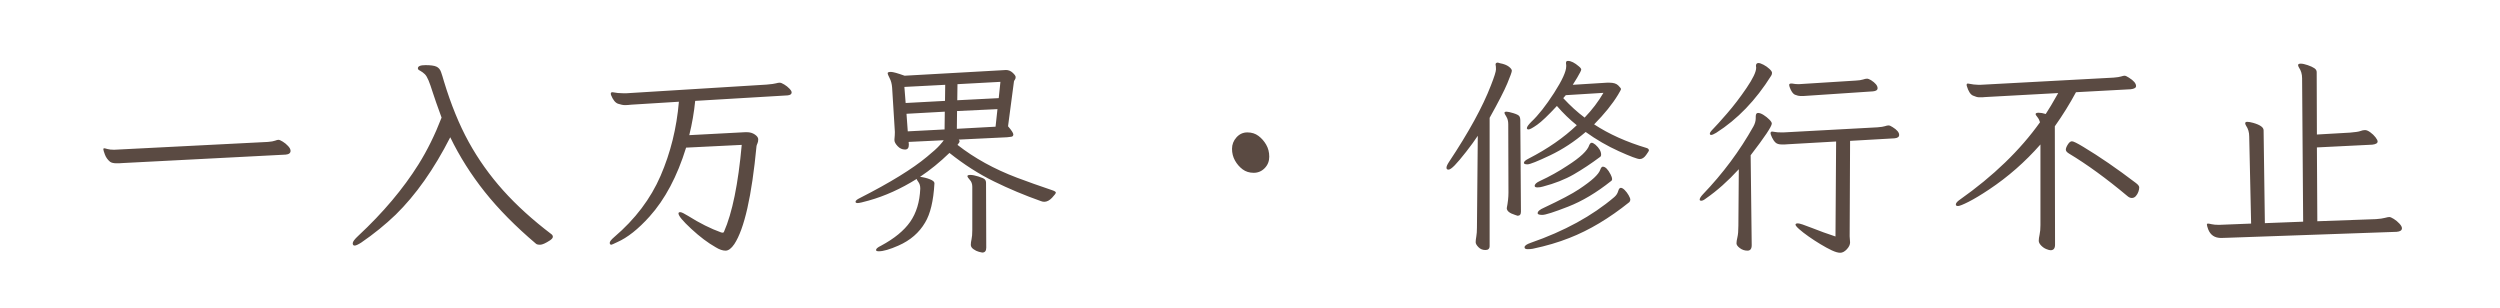
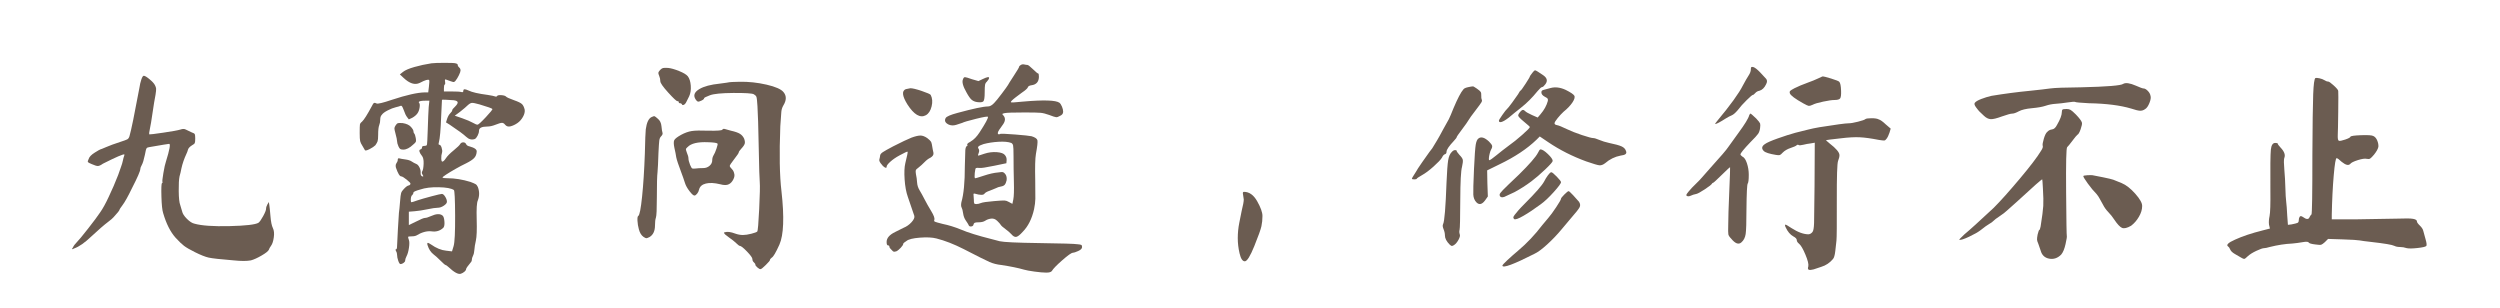
<svg xmlns="http://www.w3.org/2000/svg" viewBox="0 0 130 16">
-   <path d="M5.935 7.787 13.932 7.38Q14.196 7.358 14.306 7.314Q14.416 7.27 14.482 7.27Q14.548 7.27 14.702 7.364Q14.856 7.457 14.982 7.595Q15.109 7.732 15.109 7.842Q15.109 8.018 14.856 8.04L6.353 8.48Q6.265 8.491 6.188 8.491H6.056Q5.836 8.491 5.726 8.414Q5.539 8.26 5.456 8.04Q5.374 7.82 5.374 7.765Q5.374 7.71 5.412 7.71Q5.451 7.71 5.583 7.748Q5.715 7.787 5.935 7.787Z M23.413 7.138Q22.148 9.624 20.575 11.164Q19.761 11.945 18.782 12.616Q18.54 12.77 18.441 12.77Q18.342 12.77 18.342 12.649Q18.342 12.528 18.628 12.264Q20.564 10.46 21.763 8.546Q22.445 7.457 22.962 6.115Q22.632 5.213 22.505 4.812Q22.379 4.41 22.285 4.184Q22.192 3.959 22.093 3.86Q21.994 3.761 21.84 3.673Q21.73 3.629 21.73 3.552Q21.73 3.387 22.126 3.387Q22.522 3.387 22.692 3.464Q22.863 3.541 22.934 3.745Q23.006 3.948 23.083 4.223Q23.633 6.038 24.375 7.386Q25.118 8.733 26.163 9.899Q27.208 11.065 28.671 12.176Q28.748 12.231 28.748 12.314Q28.748 12.396 28.605 12.495Q28.253 12.726 28.088 12.726Q27.923 12.726 27.868 12.671Q26.284 11.329 25.211 9.982Q24.139 8.634 23.413 7.138Z M31.849 4.795Q32.124 4.85 32.421 4.85H32.564L39.868 4.399Q40.242 4.366 40.352 4.333Q40.462 4.3 40.544 4.3Q40.627 4.3 40.781 4.394Q40.935 4.487 41.05 4.608Q41.166 4.729 41.166 4.806Q41.166 4.938 40.957 4.96L36.15 5.246Q36.062 6.137 35.842 7.028L38.757 6.874H38.834Q39.076 6.874 39.252 6.995Q39.428 7.116 39.428 7.243Q39.428 7.369 39.389 7.452Q39.351 7.534 39.34 7.589Q38.966 11.505 38.185 12.693Q37.954 13.034 37.728 13.034Q37.503 13.034 37.217 12.858Q36.612 12.517 35.947 11.901Q35.281 11.285 35.281 11.098Q35.281 11.032 35.374 11.032Q35.468 11.032 35.787 11.23Q36.678 11.791 37.503 12.088Q37.525 12.099 37.58 12.099Q37.635 12.099 37.646 12.055Q38.295 10.581 38.57 7.534L35.677 7.677Q34.984 9.921 33.774 11.263Q32.894 12.242 32.091 12.594Q31.816 12.726 31.794 12.726Q31.706 12.726 31.706 12.627Q31.706 12.528 31.937 12.33Q33.576 10.933 34.351 9.14Q35.127 7.347 35.303 5.29L32.817 5.444Q32.641 5.466 32.498 5.466Q32.355 5.466 32.14 5.395Q31.926 5.323 31.772 4.938Q31.761 4.916 31.761 4.872Q31.761 4.795 31.849 4.795Z M52.132 3.651 52.308 3.64Q52.506 3.64 52.66 3.783Q52.814 3.926 52.814 4.008Q52.814 4.091 52.775 4.141Q52.737 4.19 52.726 4.234L52.418 6.566Q52.693 6.885 52.693 6.99Q52.693 7.094 52.588 7.111Q52.484 7.127 52.363 7.138L49.855 7.259Q49.899 7.303 49.899 7.353Q49.899 7.402 49.789 7.534Q51.109 8.568 52.88 9.239Q53.727 9.558 54.706 9.888Q54.904 9.954 54.904 10.014Q54.904 10.075 54.706 10.284Q54.508 10.493 54.299 10.493Q54.222 10.493 54.134 10.46Q52.858 10.009 51.681 9.431Q50.504 8.854 49.371 7.952Q48.634 8.667 47.842 9.195Q48.117 9.228 48.353 9.322Q48.59 9.415 48.59 9.525V9.547Q48.513 10.9 48.106 11.571Q47.644 12.363 46.72 12.77Q46.049 13.067 45.697 13.067Q45.554 13.067 45.554 13.001Q45.554 12.902 45.807 12.781Q46.852 12.22 47.331 11.533Q47.809 10.845 47.853 9.822V9.789Q47.853 9.602 47.76 9.47Q47.666 9.338 47.666 9.305Q46.434 10.075 45.18 10.427Q44.718 10.559 44.602 10.559Q44.487 10.559 44.487 10.493Q44.487 10.405 44.718 10.295Q47.072 9.096 48.205 8.15Q48.678 7.765 48.87 7.545Q49.063 7.325 49.074 7.292L47.248 7.38L47.259 7.501V7.534Q47.259 7.776 47.061 7.776Q46.841 7.776 46.676 7.6Q46.511 7.424 46.511 7.292V7.248Q46.533 7.028 46.533 6.863L46.39 4.553Q46.368 4.267 46.263 4.069Q46.159 3.871 46.159 3.805Q46.159 3.739 46.324 3.739Q46.489 3.739 47.039 3.937ZM52.022 4.256 49.789 4.377 49.778 5.213 51.934 5.103ZM49.151 4.41 47.028 4.52 47.094 5.356 49.14 5.246ZM51.868 5.675 49.767 5.774 49.756 6.698 51.769 6.588ZM49.129 5.807 47.138 5.917 47.204 6.83 49.118 6.731ZM50.559 9.712Q50.559 9.492 50.432 9.355Q50.306 9.217 50.306 9.157Q50.306 9.096 50.46 9.096Q50.614 9.096 50.878 9.178Q51.142 9.261 51.208 9.327Q51.274 9.393 51.274 9.514L51.285 12.88Q51.285 13.133 51.076 13.133Q51.054 13.133 50.906 13.095Q50.757 13.056 50.62 12.957Q50.482 12.858 50.482 12.732Q50.482 12.605 50.52 12.44Q50.559 12.275 50.559 11.956Z M66.001 8.15Q66.001 8.502 65.764 8.744Q65.528 8.986 65.192 8.986Q64.857 8.986 64.615 8.805Q64.373 8.623 64.219 8.348Q64.065 8.073 64.065 7.738Q64.065 7.402 64.296 7.144Q64.527 6.885 64.863 6.885Q65.198 6.885 65.44 7.067Q65.682 7.248 65.841 7.523Q66.001 7.798 66.001 8.15Z M83.698 4.3Q84.006 4.3 84.149 4.443Q84.292 4.586 84.292 4.63Q84.292 4.674 84.138 4.927Q83.698 5.653 82.895 6.467Q84.05 7.226 85.634 7.699Q85.744 7.732 85.744 7.831Q85.744 7.853 85.596 8.062Q85.447 8.271 85.266 8.271Q85.084 8.271 84.182 7.864Q83.28 7.457 82.455 6.863Q81.586 7.611 80.602 8.079Q79.617 8.546 79.43 8.546Q79.243 8.546 79.243 8.469Q79.243 8.37 79.485 8.249Q80.981 7.479 81.993 6.511Q81.443 6.071 80.959 5.51Q80.277 6.247 79.931 6.489Q79.584 6.731 79.49 6.731Q79.397 6.731 79.397 6.665Q79.397 6.566 79.628 6.335Q80.178 5.818 80.811 4.834Q81.443 3.849 81.443 3.453V3.387Q81.443 3.343 81.432 3.299V3.266Q81.432 3.167 81.531 3.167Q81.773 3.167 82.103 3.453Q82.224 3.552 82.224 3.618Q82.224 3.684 82.015 4.036Q81.806 4.388 81.784 4.41L83.555 4.3ZM81.289 5.103Q81.839 5.697 82.4 6.115Q82.983 5.51 83.379 4.828L81.421 4.949ZM77.527 4.443Q77.791 3.772 77.791 3.607Q77.791 3.442 77.769 3.354Q77.769 3.255 77.89 3.255L78 3.288Q78.297 3.343 78.457 3.464Q78.616 3.585 78.616 3.679Q78.616 3.772 78.38 4.338Q78.143 4.905 77.461 6.126V12.792Q77.461 13.001 77.241 13.001Q77.021 13.001 76.878 12.852Q76.735 12.704 76.735 12.594Q76.735 12.484 76.768 12.297Q76.801 12.11 76.801 11.846L76.845 7.061Q76.614 7.413 76.24 7.892Q75.866 8.37 75.646 8.596Q75.426 8.821 75.322 8.821Q75.217 8.821 75.217 8.722Q75.217 8.623 75.338 8.436Q76.889 6.104 77.527 4.443ZM78.352 10.823Q78.44 10.383 78.44 10.02L78.429 6.456Q78.429 6.225 78.33 6.066Q78.231 5.906 78.231 5.873Q78.231 5.807 78.336 5.807Q78.44 5.807 78.693 5.884Q78.946 5.961 79.001 6.038Q79.056 6.115 79.056 6.269L79.089 11.01Q79.089 11.219 78.913 11.219L78.781 11.175Q78.352 11.043 78.352 10.823ZM82.642 7.545Q82.697 7.424 82.769 7.424Q82.84 7.424 82.961 7.523Q83.258 7.787 83.258 8.04Q83.258 8.128 83.203 8.161Q82.51 8.678 81.834 9.069Q81.157 9.459 80.233 9.701Q80.09 9.745 79.947 9.745Q79.804 9.745 79.804 9.668Q79.804 9.536 80.068 9.415Q80.849 9.052 81.509 8.612Q82.51 7.974 82.642 7.545ZM83.346 8.667Q83.544 8.667 83.753 9.074Q83.83 9.228 83.83 9.305Q83.83 9.382 83.775 9.415Q82.642 10.317 81.542 10.746Q80.442 11.175 80.2 11.175Q79.958 11.175 79.958 11.087Q79.958 10.944 80.288 10.801Q81.575 10.196 82.103 9.844Q82.631 9.492 82.89 9.25Q83.148 9.008 83.209 8.837Q83.269 8.667 83.346 8.667ZM84.721 10.515Q83.159 11.769 81.608 12.374Q80.75 12.715 79.705 12.935Q79.595 12.957 79.436 12.957Q79.276 12.957 79.276 12.858Q79.276 12.737 79.595 12.627Q82.224 11.714 83.94 10.251Q84.094 10.119 84.144 9.943Q84.193 9.767 84.281 9.767Q84.369 9.767 84.485 9.883Q84.6 9.998 84.688 10.152Q84.776 10.306 84.776 10.383Q84.776 10.46 84.721 10.515Z M91.32 3.497 91.309 3.431Q91.309 3.277 91.441 3.277Q91.529 3.277 91.7 3.365Q91.87 3.453 92.007 3.58Q92.145 3.706 92.145 3.789Q92.145 3.871 92.101 3.937Q90.902 5.851 89.241 6.907Q89.054 7.017 88.983 7.017Q88.911 7.017 88.911 6.946Q88.911 6.874 89.098 6.687Q89.285 6.5 89.802 5.906Q90.319 5.312 90.82 4.575Q91.32 3.838 91.32 3.53ZM93.531 4.377 96.501 4.19Q96.743 4.179 96.875 4.135Q97.007 4.091 97.084 4.091Q97.161 4.091 97.293 4.168Q97.634 4.388 97.634 4.586Q97.634 4.729 97.392 4.751L93.938 4.982Q93.85 4.993 93.773 4.993H93.619Q93.509 4.993 93.344 4.927Q93.179 4.861 93.058 4.52Q93.036 4.454 93.036 4.421Q93.036 4.344 93.135 4.344H93.19Q93.355 4.377 93.531 4.377ZM92.134 6.423Q92.134 6.643 91.034 8.073L91.089 12.748Q91.089 13.034 90.869 13.034Q90.649 13.034 90.473 12.902Q90.297 12.77 90.297 12.654Q90.297 12.539 90.346 12.335Q90.396 12.132 90.396 11.736L90.418 8.799Q89.571 9.723 88.713 10.317Q88.559 10.438 88.471 10.438Q88.383 10.438 88.383 10.383Q88.383 10.284 88.548 10.108Q90.11 8.48 91.177 6.577Q91.298 6.357 91.298 6.148V6.06Q91.298 5.873 91.419 5.873Q91.54 5.873 91.705 5.978Q91.87 6.082 92.002 6.214Q92.134 6.346 92.134 6.423ZM96.182 12.286 96.204 12.605Q96.204 12.781 96.034 12.963Q95.863 13.144 95.692 13.144Q95.522 13.144 95.252 13.018Q94.983 12.891 94.664 12.698Q94.345 12.506 94.048 12.297Q93.751 12.088 93.559 11.918Q93.366 11.747 93.366 11.681Q93.366 11.615 93.493 11.615Q93.619 11.615 94.213 11.851Q94.807 12.088 95.445 12.297L95.478 7.358L92.97 7.501Q92.882 7.512 92.805 7.512H92.651Q92.431 7.512 92.327 7.413Q92.222 7.314 92.145 7.149Q92.068 6.984 92.068 6.929Q92.068 6.841 92.156 6.841Q92.2 6.841 92.305 6.863Q92.409 6.885 92.629 6.885H92.75L97.623 6.621Q97.909 6.599 98.019 6.561Q98.129 6.522 98.206 6.522Q98.283 6.522 98.415 6.61Q98.756 6.819 98.756 7.017Q98.756 7.171 98.514 7.193L96.204 7.325Z M102.33 4.344Q102.66 4.41 102.88 4.41H102.979L109.909 4.036Q110.184 4.014 110.299 3.976Q110.415 3.937 110.481 3.937Q110.547 3.937 110.701 4.036Q111.075 4.267 111.075 4.476Q111.075 4.608 110.8 4.641L107.951 4.795Q107.467 5.697 106.851 6.566L106.862 12.726Q106.862 13.012 106.631 13.012Q106.554 13.012 106.405 12.951Q106.257 12.891 106.136 12.764Q106.015 12.638 106.015 12.517Q106.015 12.396 106.059 12.198Q106.103 12.0 106.103 11.703V7.512Q104.904 8.876 103.43 9.855Q102.803 10.273 102.368 10.493Q101.934 10.713 101.819 10.713Q101.703 10.713 101.703 10.636Q101.703 10.526 101.912 10.383Q104.53 8.535 106.081 6.357Q106.037 6.203 105.944 6.088Q105.85 5.972 105.85 5.939Q105.85 5.862 106.01 5.862Q106.169 5.862 106.378 5.928Q106.62 5.565 107.027 4.839L103.21 5.048Q103.144 5.059 103.089 5.059H102.913Q102.792 5.059 102.594 4.971Q102.396 4.883 102.275 4.476Q102.264 4.454 102.264 4.421Q102.264 4.344 102.33 4.344ZM110.613 10.185Q108.996 8.832 107.588 7.985Q107.423 7.886 107.423 7.782Q107.423 7.677 107.528 7.512Q107.632 7.347 107.742 7.347Q107.852 7.347 108.325 7.633Q109.59 8.392 111.064 9.514Q111.24 9.646 111.24 9.745Q111.24 9.844 111.196 9.971Q111.152 10.097 111.064 10.196Q110.976 10.295 110.855 10.295Q110.734 10.295 110.613 10.185Z M115.386 11.692 117.058 11.626 116.959 7.094Q116.959 6.775 116.794 6.533Q116.75 6.456 116.75 6.412Q116.75 6.335 116.86 6.335Q116.97 6.335 117.168 6.39Q117.707 6.544 117.707 6.775L117.773 11.604L119.764 11.527L119.709 4.069Q119.709 3.75 119.544 3.508Q119.5 3.431 119.5 3.387Q119.5 3.31 119.637 3.31Q119.775 3.31 120 3.387Q120.226 3.464 120.347 3.547Q120.468 3.629 120.468 3.75L120.479 6.995L122.206 6.896Q122.613 6.863 122.739 6.814Q122.866 6.764 122.981 6.764Q123.097 6.764 123.256 6.88Q123.416 6.995 123.526 7.138Q123.636 7.281 123.636 7.358Q123.636 7.49 123.361 7.523L120.479 7.666L120.501 11.505L123.548 11.395Q123.856 11.373 124.015 11.329Q124.175 11.285 124.246 11.285Q124.318 11.285 124.477 11.384Q124.637 11.483 124.769 11.626Q124.901 11.769 124.901 11.868Q124.901 12.033 124.626 12.055L115.859 12.363L115.496 12.374Q115.001 12.374 114.825 11.923Q114.759 11.736 114.759 11.681Q114.759 11.626 114.814 11.626Q114.869 11.626 115.006 11.659Q115.144 11.692 115.386 11.692Z" fill="#5a4a42" />
+   <path transform="translate(3 13) scale(0.012 -0.012)" d="M373 755Q380 755 398.0 740.0Q416 725 421 715Q426 706 426.5 699.0Q427 692 424 673Q418 643 411.0 594.0Q404 545 399.5 525.0Q395 505 397 501Q400 500 458.0 508.5Q516 517 532 522Q546 527 555.0 522.0Q564 517 580 510Q592 506 594.0 502.0Q596 498 596 483Q596 468 594.0 463.5Q592 459 581 453Q567 444 564.5 434.5Q562 425 558 417Q543 385 536 353Q533 336 528 319Q524 300 524.5 255.0Q525 210 531 195Q536 178 539 168Q542 153 560.0 135.0Q578 117 593 114Q639 101 744.5 103.5Q850 106 870 118Q878 124 890.5 147.0Q903 170 903 179Q903 187 909 198L915 208L917 195Q919 183 922.0 146.5Q925 110 932.5 95.0Q940 80 936.5 55.0Q933 30 925.0 19.0Q917 8 915 1Q911 -8 883.5 -24.0Q856 -40 837 -45Q811 -50 763 -45Q677 -38 654.5 -33.0Q632 -28 594 -9Q562 7 547.5 18.0Q533 29 511 53Q477 91 457 160Q451 178 449.5 232.0Q448 286 452 290Q456 292 454 295Q452 298 458.0 333.5Q464 369 469 383Q493 460 483 460Q479 460 398 446Q388 445 385.0 440.5Q382 436 378 413Q371 380 364.5 368.5Q358 357 358 351Q358 338 322 268Q296 214 280 193Q268 177 268 175Q268 170 242 142Q236 135 220 123Q191 101 145 58Q103 18 72 7Q64 3 62.5 3.5Q61 4 66 11Q71 22 83 34Q95 46 131.5 92.5Q168 139 184 163Q201 187 221 230Q243 276 262 325L274 359Q280 375 282.5 387.5Q285 400 288 408Q290 413 289.0 414.0Q288 415 281 413Q266 408 236.5 394.0Q207 380 196 374Q182 364 174.0 364.0Q166 364 148 372Q133 378 131.0 381.0Q129 384 134 394Q138 408 160.5 422.0Q183 436 185.0 436.0Q187 436 210.0 446.0Q233 456 270 468Q295 476 301.5 479.5Q308 483 311 493Q322 530 354 702Q357 723 362.5 739.0Q368 755 373 755Z" fill="#6b5c51" />
+   <path transform="translate(17 13) scale(0.012 -0.012)" d="M328 550Q353 546 364.0 533.5Q375 521 375.0 514.5Q375 508 378.5 504.5Q382 501 385 485Q387 474 385.5 469.5Q384 465 374 457Q351 435 331 435Q322 435 318.0 437.5Q314 440 310 449Q304 463 304.0 471.0Q304 479 297 505Q292 523 292.5 528.0Q293 533 298.0 540.5Q303 548 307.0 549.5Q311 551 328 550ZM557 809Q567 807 567.0 801.5Q567 796 573.0 791.0Q579 786 579 778Q579 772 572.0 757.5Q565 743 557 733Q552 727 547.0 728.0Q542 729 515 739Q512 740 511.5 737.5Q511 735 512 730Q514 719 510.5 717.0Q507 715 507 701V687H540Q574 687 582.5 684.5Q591 682 591 689Q591 696 596.0 696.5Q601 697 614 691Q636 680 697 672Q722 668 728.5 665.5Q735 663 737 667Q740 672 755.5 671.0Q771 670 776 665Q780 660 811 649Q837 640 845.0 632.5Q853 625 857 608Q859 594 849.5 577.0Q840 560 825.5 550.0Q811 540 796.0 536.0Q781 532 772 543Q766 551 758.5 551.0Q751 551 731 543Q711 535 695 535Q659 535 659 517Q659 507 653.0 495.5Q647 484 641 481Q621 474 604 490Q586 507 532 543L516 553L521 569Q526 584 534.5 592.5Q543 601 543.0 605.5Q543 610 555 621Q568 634 566.5 640.5Q565 647 549 649Q535 650 517.0 651.0Q499 652 498.5 650.5Q498 649 495 578Q492 492 485 466Q482 456 487 456Q493 456 497.0 443.5Q501 431 499 423Q495 410 495.5 396.5Q496 383 500 383Q506 383 515.5 397.5Q525 412 549.5 432.0Q574 452 578 460Q583 467 591.5 466.5Q600 466 603 459Q607 451 618 449Q651 440 649 426Q648 409 638.0 398.5Q628 388 604 376Q581 365 556.5 351.0Q532 337 516.0 326.5Q500 316 501 314Q503 311 522 311Q570 311 622 295Q638 289 644.0 285.5Q650 282 654 273Q665 244 654 215Q647 201 649.0 133.0Q651 65 645.5 41.0Q640 17 639.0 1.0Q638 -15 633.0 -25.0Q628 -35 628.0 -42.0Q628 -49 623 -54Q603 -78 603 -83Q603 -88 596.0 -94.0Q589 -100 580 -103Q563 -108 527 -74Q517 -65 514.0 -65.0Q511 -65 492.0 -46.0Q473 -27 462 -19Q444 -5 436 21Q433 31 438 31Q440 31 451 24Q485 0 517 -3L542 -6L549 17Q556 41 555.5 149.0Q555 257 550 260Q533 271 484.5 272.0Q436 273 404 262Q375 254 375.0 249.0Q375 244 370 238Q366 236 364.5 228.5Q363 221 363.5 214.0Q364 207 366 207Q370 207 392 215Q413 222 452.5 232.5Q492 243 498 243Q505 243 512.5 231.0Q520 219 520 209Q520 201 506.5 192.0Q493 183 479.5 183.0Q466 183 435.5 176.5Q405 170 380 168L355 166V137V108L386 123Q417 139 425.0 139.0Q433 139 451 147Q484 162 500 150Q507 146 509.0 125.5Q511 105 505 97Q484 76 452 81Q422 84 386 62Q379 59 365 59Q353 59 352.0 57.0Q351 55 355 44Q359 34 355.5 10.0Q352 -14 345 -27Q339 -39 339 -46Q339 -51 332.0 -56.0Q325 -61 319 -61Q314 -61 309.0 -46.5Q304 -32 304 -21Q304 -12 299.5 -4.5Q295 3 299.5 3.0Q304 3 304 18Q304 30 307.5 88.5Q311 147 312 161Q314 173 317 211Q319 238 321.5 246.5Q324 255 333 264Q346 278 353.5 279.5Q361 281 362 287Q363 291 345.5 305.0Q328 319 322 319Q312 319 299 357Q296 369 301.5 376.5Q307 384 307.0 391.5Q307 399 314.0 397.0Q321 395 339.5 392.5Q358 390 367.5 383.5Q377 377 387 373Q395 370 401.0 358.0Q407 346 406 335Q405 322 413 319Q417 318 417.5 319.5Q418 321 414 327Q409 335 413.5 342.0Q418 349 419.0 374.0Q420 399 411 409Q403 419 401.0 426.5Q399 434 405.5 436.0Q412 438 412.0 444.5Q412 451 421.5 451.0Q431 451 433.0 455.0Q435 459 437.0 524.0Q439 589 441 619L444 647H426Q398 647 398 640Q398 639 400 637Q404 632 401.5 616.5Q399 601 391.5 591.0Q384 581 370 573L355 566L348 575Q340 585 333 606Q328 619 325.5 622.5Q323 626 320 625Q313 622 298.0 618.5Q283 615 263.5 605.0Q244 595 238 586Q231 579 231.0 565.5Q231 552 226.5 540.5Q222 529 222 499Q222 478 219.5 471.0Q217 464 210 454Q202 446 185.5 437.5Q169 429 165 432Q164 433 154 451Q146 463 144.0 472.0Q142 481 142 507Q142 537 143.0 543.5Q144 550 152 556Q165 568 195 624Q200 635 204.0 637.0Q208 639 215 635Q223 631 282 651Q376 682 424 683H439L442 708Q445 733 443 736Q438 743 402 724Q371 709 332 746L316 761L330 772Q344 783 379.0 793.0Q414 803 453 809Q469 811 510.0 811.0Q551 811 557 809ZM611 628Q601 618 577 599L554 582L586 571Q617 560 632.0 551.5Q647 543 652.5 543.0Q658 543 688.5 575.5Q719 608 717 611Q715 615 661 631Q636 638 628.5 637.5Q621 637 611 628Z" fill="#6b5c51" />
+   <path transform="translate(31 13) scale(0.012 -0.012)" d="M584 517Q611 511 623.0 503.5Q635 496 641 483Q646 470 644.0 461.5Q642 453 628 438Q618 427 618.0 423.0Q618 419 598.5 394.0Q579 369 579.0 364.5Q579 360 587.5 351.5Q596 343 598 332Q602 321 594.5 306.0Q587 291 575 285Q562 278 537 285Q500 294 475.5 288.0Q451 282 446 262Q444 252 437.5 244.0Q431 236 426 236Q419 236 404.5 255.0Q390 274 385 290Q377 315 370 333Q350 386 347 402Q345 417 339 443Q334 467 338.5 476.0Q343 485 368 499Q392 512 414.0 515.5Q436 519 488 517Q544 516 547.0 521.5Q550 527 559.0 524.0Q568 521 584 517ZM485 467Q419 470 396 446Q389 440 389.0 436.5Q389 433 393 422Q400 406 400.0 396.5Q400 387 407 369Q413 355 416.0 353.5Q419 352 430 353Q445 355 464 355Q480 355 491.5 365.0Q503 375 503 389Q503 400 508 409Q515 420 521.5 439.5Q528 459 526 461Q521 466 485 467ZM267 569Q281 558 283.0 536.5Q285 515 287.5 508.0Q290 501 281 492Q275 486 273.5 474.0Q272 462 270 421Q268 358 266 338Q263 314 263 226Q263 152 259.0 140.5Q255 129 255 107Q255 70 231 56Q221 51 217.5 51.0Q214 51 205 57Q191 67 185 90Q180 108 179.0 127.0Q178 146 183 148Q191 154 199.0 231.0Q207 308 211 417Q213 506 215 523Q221 567 240 576Q250 581 253.5 579.5Q257 578 267 569ZM622 729Q680 730 738.5 716.5Q797 703 812 684Q832 660 811 626Q804 614 802.5 599.5Q801 585 798 536Q791 355 803 255Q822 86 794 23Q771 -28 761 -33Q753 -39 753 -44Q753 -47 735.0 -65.0Q717 -83 712 -83Q707 -83 698.5 -75.5Q690 -68 690 -64Q690 -59 683.5 -53.5Q677 -48 677 -39Q677 -31 653.5 -6.5Q630 18 622 18Q619 18 607.0 29.5Q595 41 575.5 54.5Q556 68 554 74Q553 76 558 77Q574 82 603 71Q620 65 636 65Q651 65 672.5 70.5Q694 76 698 80Q702 84 706.5 177.5Q711 271 709 293Q707 310 704.5 444.0Q702 578 699 623Q697 657 694.5 663.5Q692 670 683 675Q671 681 594.5 680.5Q518 680 493.0 670.5Q468 661 468 658Q468 653 456.5 647.5Q445 642 441 643Q434 646 428 658Q418 680 447.5 697.5Q477 715 536 721Q575 726 577.0 727.0Q579 728 622 729ZM312 789Q331 787 359.5 775.5Q388 764 397 753Q408 739 410.0 712.0Q412 685 403 666Q397 655 392 644Q385 628 375 628Q373 628 372 631Q369 636 363.5 636.0Q358 636 358.0 640.5Q358 645 352.0 645.0Q346 645 312.0 682.5Q278 720 278.0 731.5Q278 743 273 755Q269 764 269.5 768.0Q270 772 277 780Q284 787 289.5 788.5Q295 790 312 789Z" fill="#6b5c51" />
+   <path transform="translate(45 13) scale(0.012 -0.012)" d="M268 485Q281 475 284.5 469.0Q288 463 292 435Q294 426 295 421Q297 409 282 400Q269 394 256.5 381.0Q244 368 230 357Q220 350 218.5 345.5Q217 341 219 329Q223 311 224.0 293.0Q225 275 235.0 258.5Q245 242 256.5 219.5Q268 197 285.0 169.0Q302 141 299 131Q296 125 301.5 122.5Q307 120 335 113Q374 105 413 89Q460 69 544 48L582 38Q608 32 754.0 30.0Q900 28 919 25Q932 24 935.5 22.0Q939 20 939 13Q939 3 922.0 -4.5Q905 -12 899 -12Q890 -12 853.0 -44.5Q816 -77 808 -91Q803 -98 784 -98Q765 -98 732.5 -93.5Q700 -89 687 -85Q649 -74 589 -65Q561 -62 538.0 -52.0Q515 -42 426 4Q363 36 308 50Q281 57 236.0 53.5Q191 50 178 39Q165 31 164 27Q164 21 153.5 10.0Q143 -1 136 -5Q127 -8 123.5 -7.5Q120 -7 114 0Q104 9 104.0 14.5Q104 20 98.0 20.0Q92 20 92 35Q92 60 129 78L165 96Q185 104 200.0 120.5Q215 137 212 148Q209 157 184 230Q173 261 170.0 306.0Q167 351 173 376Q185 424 183.0 426.0Q181 428 148 410Q124 397 108.0 382.5Q92 368 92 361Q92 350 76 364Q74 366 72 369Q58 384 60.5 392.5Q63 401 64 410Q65 417 75.5 424.0Q86 431 120 449Q175 477 200 487Q225 496 238.5 496.0Q252 496 268 485ZM195 701Q209 701 244.5 689.0Q280 677 283 672Q294 651 287.0 622.5Q280 594 262 584Q225 564 182 631Q148 686 175 697Q183 699 195 701ZM462 740 490 732 509 741Q536 754 536 746Q536 740 526 729Q520 724 518.5 715.5Q517 707 517 683Q517 651 511.5 644.5Q506 638 484 641Q470 643 460.5 651.0Q451 659 438 683Q415 723 423 740Q426 749 431.5 749.0Q437 749 462 740ZM752 750Q751 718 720 714Q706 712 704.0 705.0Q702 698 677 681Q662 670 651.0 661.5Q640 653 634.5 647.5Q629 642 631 640Q633 638 682 643Q818 655 841 638Q847 633 852.0 621.0Q857 609 857 599Q857 587 843 581Q833 575 826.5 575.5Q820 576 797 585Q775 593 759.5 594.5Q744 596 690 596Q615 596 603 593Q594 591 593.5 589.5Q593 588 598 583Q612 567 597 545L580 521Q568 503 579 501Q581 501 583 503Q592 505 649.0 500.5Q706 496 720 493Q743 486 745.5 475.5Q748 465 739 416Q734 388 736 301Q737 243 736.5 222.0Q736 201 731 177Q717 114 681 78Q664 59 654.0 57.0Q644 55 633 68Q623 79 606.5 91.0Q590 103 586.5 109.0Q583 115 571.0 126.5Q559 138 544.5 136.0Q530 134 519.5 127.0Q509 120 490 120Q478 120 474.0 118.0Q470 116 469 112Q468 103 458.5 102.0Q449 101 447 109Q444 115 435.0 128.0Q426 141 423.5 159.0Q421 177 417.0 184.0Q413 191 416 207Q431 258 431 364Q432 418 433.0 432.0Q434 446 439 450Q446 455 442 456Q437 457 449 466Q453 467 456 470Q477 482 495 510Q534 570 531 577Q530 581 479.5 568.5Q429 556 420 551Q411 548 394.0 542.5Q377 537 362 543Q338 554 348 572Q354 582 399 594Q502 622 531 622Q544 622 558 637Q568 647 591.0 677.5Q614 708 618 715Q619 718 642.5 754.0Q666 790 666.0 793.5Q666 797 673.0 801.5Q680 806 688.5 804.0Q697 802 702.0 802.0Q707 802 726.0 783.5Q745 765 748.5 765.0Q752 765 752 750ZM512 459Q494 453 490.0 448.5Q486 444 491 438Q495 431 491.0 420.5Q487 410 488.0 409.0Q489 408 515 417Q542 426 569.5 424.0Q597 422 605 411Q613 401 612 389L611 376L558 365Q505 354 494.5 355.5Q484 357 479 355Q476 353 474.0 333.5Q472 314 475 311Q477 310 513.0 322.0Q549 334 575 336Q592 339 597.0 337.0Q602 335 607 328Q614 318 612 302Q609 289 604.0 283.0Q599 277 587 275Q575 273 566 268L539 257Q521 251 516 244Q509 234 475 244Q468 246 468.5 241.0Q469 236 470 218Q470 206 471.5 202.5Q473 199 480 199Q490 199 500.5 203.5Q511 208 559 212Q594 215 603.0 214.5Q612 214 622 208L637 200L641 219Q645 239 643.5 295.5Q642 352 642 406Q642 446 640.0 453.5Q638 461 632 464Q613 471 577.5 469.0Q542 467 512 459Z" fill="#6b5c51" />
+   <path transform="translate(59 13) scale(0.012 -0.012)" d="M469 246Q469 252 474 252Q508 252 531.0 211.5Q554 171 554.0 147.5Q554 124 549.5 103.0Q545 82 518.5 16.5Q492 -49 477.5 -49.0Q463 -49 455.0 -15.5Q447 18 447.0 51.5Q447 85 453.5 117.5Q460 150 464 170Q473 206 473 219Z" fill="#6b5c51" />
+   <path transform="translate(73 13) scale(0.012 -0.012)" d="M714 255Q717 255 733.5 237.5Q750 220 759 209Q767 197 762.0 186.0Q757 175 721 134L684 90Q655 55 621.0 24.0Q587 -7 565 -17Q431 -85 427 -68Q427 -64 448.5 -44.0Q470 -24 495 -3Q552 45 600 108Q608 118 626 139Q640 155 660.5 186.0Q681 217 681 222Q681 226 695.5 240.5Q710 255 714 255ZM639 337Q644 337 662.5 318.0Q681 299 681 294Q681 286 649.5 251.0Q618 216 593 198Q551 167 518.0 148.0Q485 129 478 134Q475 137 474.5 140.5Q474 144 480.0 152.0Q486 160 496.0 171.5Q506 183 524 201Q594 271 608 297Q615 311 624.5 324.0Q634 337 639 337ZM227 432Q229 432 229 429Q229 426 241 412Q254 399 255.5 390.5Q257 382 252 360Q245 336 244.5 216.5Q244 97 241.5 87.5Q239 78 242 69Q246 61 237.0 44.5Q228 28 217 21Q210 17 207.5 17.5Q205 18 199 23Q178 44 178 63Q178 76 172.0 90.5Q166 105 170 112Q179 129 185 294Q188 364 192.0 388.5Q196 413 207 424Q217 436 227 432ZM592 436Q603 436 624.0 416.0Q645 396 645 386Q645 380 612.5 349.0Q580 318 552 297Q517 271 480 251L435 230Q427 227 421.0 229.5Q415 232 415 240Q415 245 429.5 260.0Q444 275 499 327Q567 394 581 421Q588 436 592 436ZM701 694Q733 678 738.5 669.0Q744 660 731 640Q717 619 692 599Q680 588 666.5 571.5Q653 555 653 549Q653 543 664.0 541.0Q675 539 706 524Q733 511 772.0 498.0Q811 485 821 485Q828 485 847.0 477.0Q866 469 889 464Q928 456 943.5 449.0Q959 442 963 428Q966 420 960.5 415.5Q955 411 939 409Q902 402 872 376Q859 366 847.5 367.0Q836 368 790 384Q700 417 626 467L589 492L575 478Q514 419 414 371L361 345L362 289L364 232L352 215Q332 188 314 207Q302 220 301.0 240.0Q300 260 304 351Q308 436 311.5 456.5Q315 477 323 483Q340 497 369 470Q381 458 382.5 451.5Q384 445 378 435Q375 430 372.0 418.0Q369 406 368.5 398.0Q368 390 370 389Q375 389 400.5 410.0Q426 431 457 454Q480 470 513.0 499.0Q546 528 546 533Q546 535 520.5 556.0Q495 577 495.5 583.0Q496 589 503.5 598.0Q511 607 516 607Q521 607 526.0 601.5Q531 596 555 585L580 574L592 588Q616 616 624 646Q625 653 623.0 656.0Q621 659 611 664Q596 672 596 683Q596 688 598.5 690.5Q601 693 610 695Q624 699 636 702Q666 710 701 694ZM299 709Q301 710 315.5 700.0Q330 690 333 685Q336 680 335.5 668.5Q335 657 337.5 652.0Q340 647 336.5 640.5Q333 634 310 604Q286 573 280.5 563.0Q275 553 252.0 522.5Q229 492 229.0 489.0Q229 486 217 473Q185 439 185 426Q185 417 178.0 415.0Q171 413 165 400Q157 387 128.5 361.5Q100 336 78 324Q57 312 56.0 309.0Q55 306 45.0 306.0Q35 306 35 309Q35 312 45.0 327.0Q55 342 55 343Q55 345 79.5 380.5Q104 416 111 425Q124 440 133 457Q136 462 144.5 476.0Q153 490 170 522L195 567Q202 581 215 614Q242 678 258 696Q262 702 278.0 705.5Q294 709 299 709ZM603 758Q630 740 613 718Q604 706 599.0 706.0Q594 706 579 688Q545 646 508 617L478 593Q427 548 414 555Q412 557 412 561Q412 564 427.0 585.5Q442 607 447 611Q451 614 469.5 639.0Q488 664 495 675Q503 690 506 691Q509 692 527.5 720.5Q546 749 546 752Q546 754 557 768Q565 779 569.5 778.5Q574 778 603 758Z" fill="#6b5c51" />
+   <path transform="translate(87 13) scale(0.012 -0.012)" d="M891 566Q902 563 922 544L943 526L938 509Q932 491 925 482Q920 475 915.5 474.5Q911 474 892 477Q841 487 808.5 488.5Q776 490 727 484Q664 477 663 476Q663 475 665.0 473.0Q667 471 670.5 468.5Q674 466 678 462Q721 429 721 411Q721 401 715.0 386.0Q709 371 709.5 214.5Q710 58 708 41L703 -4Q700 -31 693 -39Q672 -64 642 -73L609 -84Q594 -88 588.0 -85.5Q582 -83 586 -71Q589 -57 573.5 -20.0Q558 17 546 27Q536 35 536.0 43.0Q536 51 521 59Q501 70 488 98Q482 110 488 110Q490 110 513 95Q555 68 587 68Q597 69 604 78Q610 85 611.0 117.0Q612 149 613 277L614 465L597 462Q580 460 564.0 456.0Q548 452 544.0 455.0Q540 458 535.0 453.5Q530 449 509.0 442.0Q488 435 475 422Q467 413 462.5 411.5Q458 410 446 412Q403 419 393 429Q377 445 398 459Q410 468 453.5 483.5Q497 499 530 508Q563 516 584.0 521.5Q605 527 634 532Q741 549 760 549Q774 549 801.5 556.0Q829 563 833 567Q838 571 860.0 571.0Q882 571 891 566ZM360 570Q375 554 377.0 548.5Q379 543 377 528Q375 513 368.5 503.5Q362 494 335 467Q292 422 292 414Q292 411 300 405Q312 400 320.0 376.0Q328 352 328 326Q328 294 323.5 288.0Q319 282 318 176Q318 92 314.5 69.0Q311 46 296 33Q278 17 252 49Q241 60 239.5 68.0Q238 76 239 108Q239 150 243.5 253.5Q248 357 247.0 358.5Q246 360 211.0 325.5Q176 291 173.0 291.0Q170 291 169 288Q165 281 137.5 263.0Q110 245 101 243Q86 240 77.0 235.5Q68 231 60 234Q57 236 57.5 239.0Q58 242 67 253Q80 269 98.0 286.0Q116 303 131.5 321.5Q147 340 161 355Q229 430 239 446Q251 462 283 507Q325 564 330 584Q333 591 335.5 591.0Q338 591 360 570ZM647 752Q653 753 685.0 743.0Q717 733 720 729Q727 722 728 690Q729 664 724.0 657.0Q719 650 699 650Q684 650 650.5 643.0Q617 636 604 629Q593 624 588.0 624.5Q583 625 565 635Q511 665 506 679Q504 686 507.5 689.5Q511 693 526 701Q550 713 580.5 724.0Q611 735 627.5 743.0Q644 751 647 752ZM347 793Q358 790 378 769L403 742Q411 733 403 718Q392 695 374 690Q363 688 356.0 680.0Q349 672 345.5 672.0Q342 672 319.0 649.5Q296 627 281 607Q265 588 254.0 583.5Q243 579 230 571Q191 546 183 546Q180 546 191 559Q277 662 303 714Q318 742 327.5 756.5Q337 771 337 783Q337 791 339.0 792.5Q341 794 347 793Z" fill="#6b5c51" />
+   <path transform="translate(101 13) scale(0.012 -0.012)" d="M697 315Q731 308 741.0 304.5Q751 301 777 290Q806 278 836.5 243.5Q867 209 866 190Q866 168 852.0 144.0Q838 120 818 105Q792 90 778.5 96.0Q765 102 745 132Q734 149 719.5 164.0Q705 179 696 197L681 224Q677 232 668 243Q650 261 630.5 288.0Q611 315 611 320Q611 323 628.5 324.0Q646 325 651.0 324.0Q656 323 697 315ZM539 611Q549 611 556.0 607.0Q563 603 579 587Q602 563 605 552Q607 545 599.5 523.5Q592 502 585 499Q580 495 563.5 473.0Q547 451 541.0 445.5Q535 440 536.5 252.0Q538 64 539.5 60.5Q541 57 534.0 25.5Q527 -6 515 -20Q492 -43 463.0 -37.5Q434 -32 426 -2Q423 8 416 27Q411 38 410.5 44.5Q410 51 413 67Q418 87 420.5 87.0Q423 87 426 102Q436 165 437.5 191.0Q439 217 436 266Q434 305 433 306Q433 307 425.5 301.0Q418 295 405.5 284.0Q393 273 378 259L323 209Q293 183 281.0 171.5Q269 160 248.5 146.5Q228 133 222.0 126.5Q216 120 203.5 113.0Q191 106 166 86Q149 73 116.0 57.5Q83 42 74 44Q71 45 96 68Q130 96 223 183Q266 226 335.0 308.0Q404 390 428 430Q438 445 435 452Q433 459 440.0 482.5Q447 506 455 512Q463 521 475.5 522.5Q488 524 497 542Q518 578 518 598Q518 606 521.0 608.5Q524 611 539 611ZM839 712Q866 700 872 700Q880 700 890.0 690.0Q900 680 902 669Q906 658 897.5 637.0Q889 616 878 610Q868 603 856.5 603.5Q845 604 818 613Q747 634 635 636Q579 639 576.0 641.5Q573 644 543.5 639.5Q514 635 491.0 633.5Q468 632 447.5 625.0Q427 618 388.5 614.5Q350 611 331.5 601.0Q313 591 303.0 591.0Q293 591 259 579Q224 566 209.5 567.0Q195 568 181 581L161 600Q156 605 146.0 618.5Q136 632 141 638Q147 646 169.0 654.5Q191 663 213 668Q298 682 381 690Q439 696 467.5 700.0Q496 704 601 705Q771 709 784 720Q800 729 839 712Z" fill="#6b5c51" />
+   <path transform="translate(115 13) scale(0.012 -0.012)" d="M489 736Q498 730 505 730Q511 730 530.0 712.5Q549 695 549 689Q550 681 549.0 598.5Q548 516 547 499Q546 476 551.5 473.5Q557 471 579.0 478.5Q601 486 602 491Q605 496 648.5 497.5Q692 499 701 494Q712 489 718.0 474.5Q724 460 723 447Q720 433 704 413Q692 399 687.0 396.0Q682 393 673 395Q661 398 634.0 389.5Q607 381 601 373Q590 361 564 382Q547 398 542 398Q536 398 529.5 323.5Q523 249 521 153V133H632Q744 135 809 136Q857 138 873.5 135.0Q890 132 890 124Q890 118 902.5 106.0Q915 94 917.5 83.0Q920 72 927.5 46.5Q935 21 930 17Q924 12 891.5 8.5Q859 5 846 8Q831 13 816.5 13.0Q802 13 792 18Q779 25 691 35Q655 39 642.0 41.5Q629 44 568 46L505 48L491 34Q481 25 475.5 23.0Q470 21 450 24Q424 27 421.0 32.5Q418 38 395.0 34.0Q372 30 350 28Q304 26 252 13Q235 8 228 8Q219 8 194.5 -3.5Q170 -15 157 -27Q146 -38 142.0 -38.5Q138 -39 130 -34Q118 -27 101.5 -17.5Q85 -8 81.0 2.0Q77 12 72 15Q57 25 102 45Q150 67 222 85L253 93L249 110Q247 126 251.5 147.5Q256 169 255 262Q254 405 257.0 434.5Q260 464 276 464Q287 464 287.0 460.5Q287 457 299 444Q324 418 315 398Q312 387 315.5 347.5Q319 308 320.0 268.5Q321 229 323.5 209.5Q326 190 328 149L331 109L347 111Q367 115 372.5 117.5Q378 120 378 129Q378 138 382.0 144.0Q386 150 396 143Q419 126 425 143Q429 151 433.0 154.0Q437 157 437 414Q438 609 440.5 674.5Q443 740 450 745Q455 747 468.0 744.0Q481 741 489 736Z" fill="#6b5c51" />
</svg>
